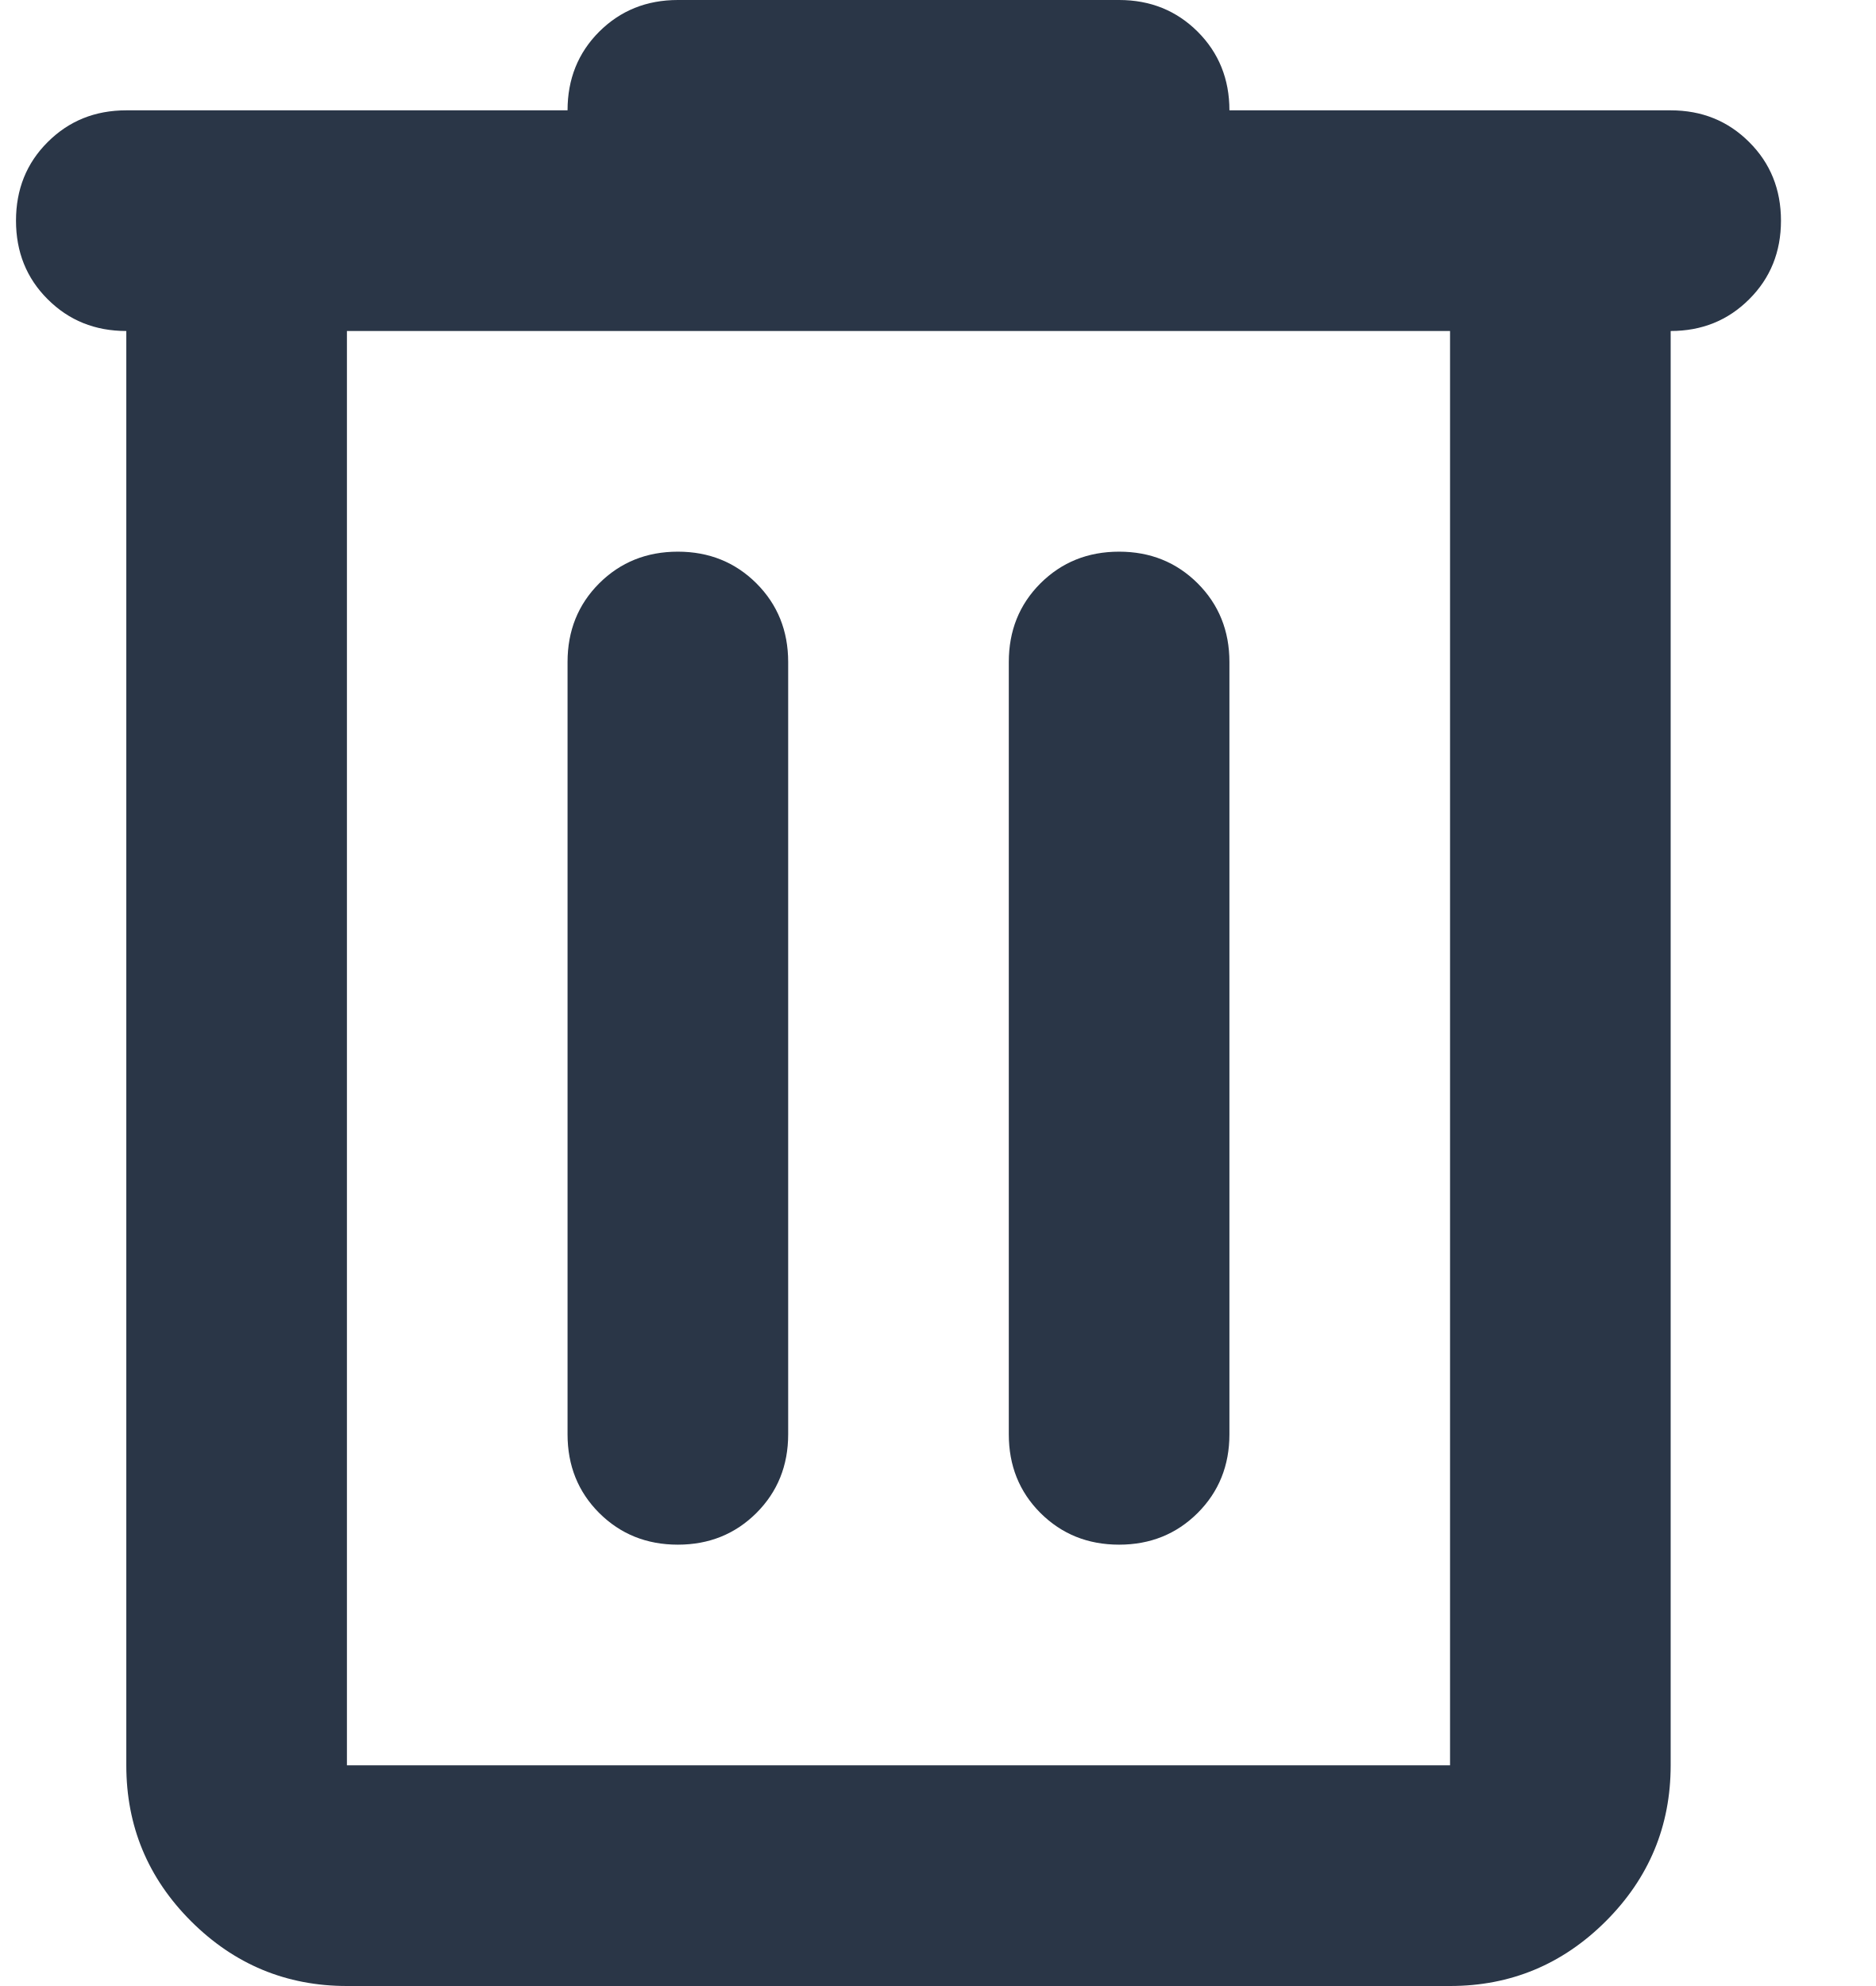
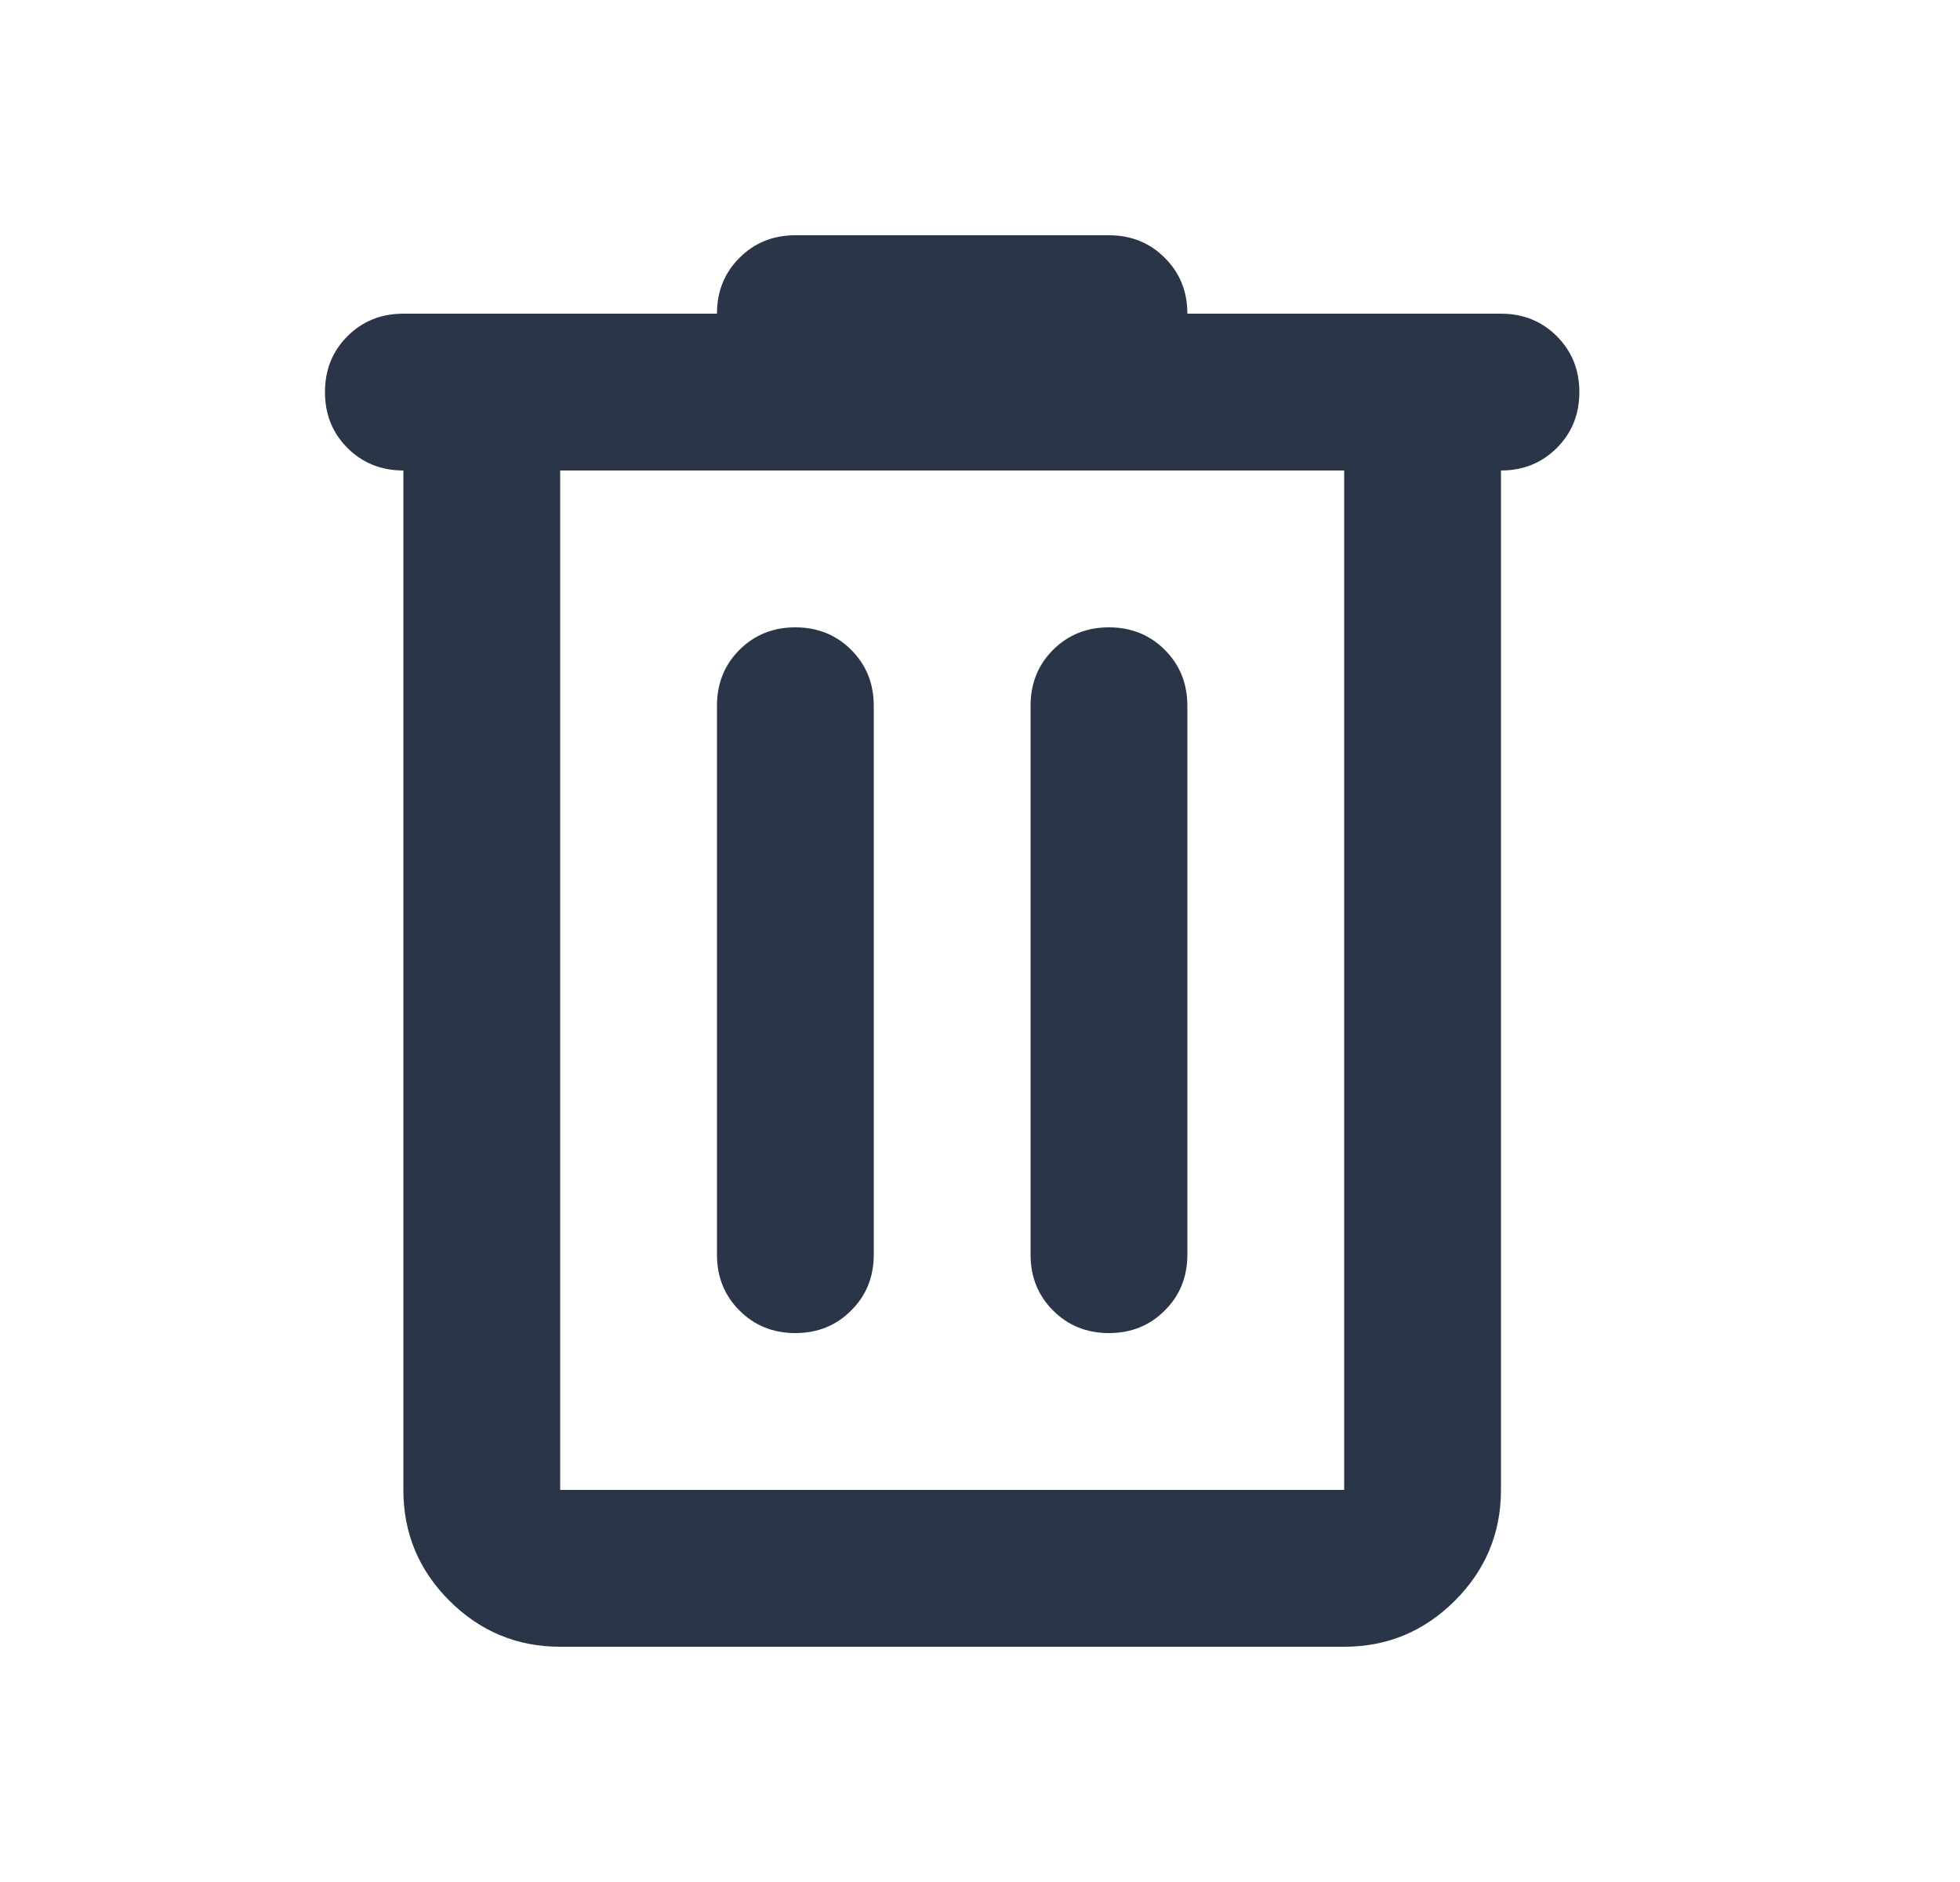
- <svg xmlns="http://www.w3.org/2000/svg" width="17" height="18" viewBox="0 0 17 18" fill="none">
-   <path d="M3.145 18C2.595 18 2.124 17.804 1.732 17.413C1.34 17.021 1.145 16.55 1.145 16V3C0.861 3 0.624 2.904 0.432 2.712C0.24 2.521 0.145 2.283 0.145 2C0.145 1.717 0.24 1.479 0.432 1.288C0.624 1.096 0.861 1 1.145 1H5.145C5.145 0.717 5.24 0.479 5.432 0.287C5.624 0.096 5.861 0 6.145 0H10.145C10.428 0 10.665 0.096 10.857 0.287C11.049 0.479 11.145 0.717 11.145 1H15.145C15.428 1 15.665 1.096 15.857 1.288C16.049 1.479 16.145 1.717 16.145 2C16.145 2.283 16.049 2.521 15.857 2.712C15.665 2.904 15.428 3 15.145 3V16C15.145 16.55 14.949 17.021 14.557 17.413C14.165 17.804 13.694 18 13.145 18H3.145ZM3.145 3V16H13.145V3H3.145ZM5.145 13C5.145 13.283 5.24 13.521 5.432 13.713C5.624 13.904 5.861 14 6.145 14C6.428 14 6.665 13.904 6.857 13.713C7.049 13.521 7.145 13.283 7.145 13V6C7.145 5.717 7.049 5.479 6.857 5.287C6.665 5.096 6.428 5 6.145 5C5.861 5 5.624 5.096 5.432 5.287C5.24 5.479 5.145 5.717 5.145 6V13ZM9.145 13C9.145 13.283 9.24 13.521 9.432 13.713C9.624 13.904 9.861 14 10.145 14C10.428 14 10.665 13.904 10.857 13.713C11.049 13.521 11.145 13.283 11.145 13V6C11.145 5.717 11.049 5.479 10.857 5.287C10.665 5.096 10.428 5 10.145 5C9.861 5 9.624 5.096 9.432 5.287C9.24 5.479 9.145 5.717 9.145 6V13Z" fill="#2A3647" />
+ <svg xmlns="http://www.w3.org/2000/svg" width="25" height="24" viewBox="0 0 25 24" fill="none">
+   <mask id="mask0_75601_14777" style="mask-type:alpha" maskUnits="userSpaceOnUse" x="0" y="0" width="25" height="24">
+     <rect x="0.145" width="24" height="24" fill="#D9D9D9" />
+   </mask>
+   <g mask="url(#mask0_75601_14777)">
+     <path d="M7.145 21C6.595 21 6.124 20.804 5.732 20.413C5.34 20.021 5.145 19.55 5.145 19V6C4.861 6 4.624 5.904 4.432 5.713C4.24 5.521 4.145 5.283 4.145 5C4.145 4.717 4.24 4.479 4.432 4.287C4.624 4.096 4.861 4 5.145 4H9.145C9.145 3.717 9.24 3.479 9.432 3.288C9.624 3.096 9.861 3 10.145 3H14.145C14.428 3 14.665 3.096 14.857 3.288C15.049 3.479 15.145 3.717 15.145 4H19.145C19.428 4 19.665 4.096 19.857 4.287C20.049 4.479 20.145 4.717 20.145 5C20.145 5.283 20.049 5.521 19.857 5.713C19.665 5.904 19.428 6 19.145 6V19C19.145 19.55 18.949 20.021 18.557 20.413C18.165 20.804 17.695 21 17.145 21H7.145ZM7.145 6V19H17.145V6H7.145ZM9.145 16C9.145 16.283 9.24 16.521 9.432 16.712C9.624 16.904 9.861 17 10.145 17C10.428 17 10.665 16.904 10.857 16.712C11.049 16.521 11.145 16.283 11.145 16V9C11.145 8.717 11.049 8.479 10.857 8.287C10.665 8.096 10.428 8 10.145 8C9.861 8 9.624 8.096 9.432 8.287C9.24 8.479 9.145 8.717 9.145 9V16ZM13.145 16C13.145 16.283 13.24 16.521 13.432 16.712C13.624 16.904 13.861 17 14.145 17C14.428 17 14.665 16.904 14.857 16.712C15.049 16.521 15.145 16.283 15.145 16V9C15.145 8.717 15.049 8.479 14.857 8.287C14.665 8.096 14.428 8 14.145 8C13.861 8 13.624 8.096 13.432 8.287C13.24 8.479 13.145 8.717 13.145 9V16Z" fill="#2A3647" />
+   </g>
</svg>
